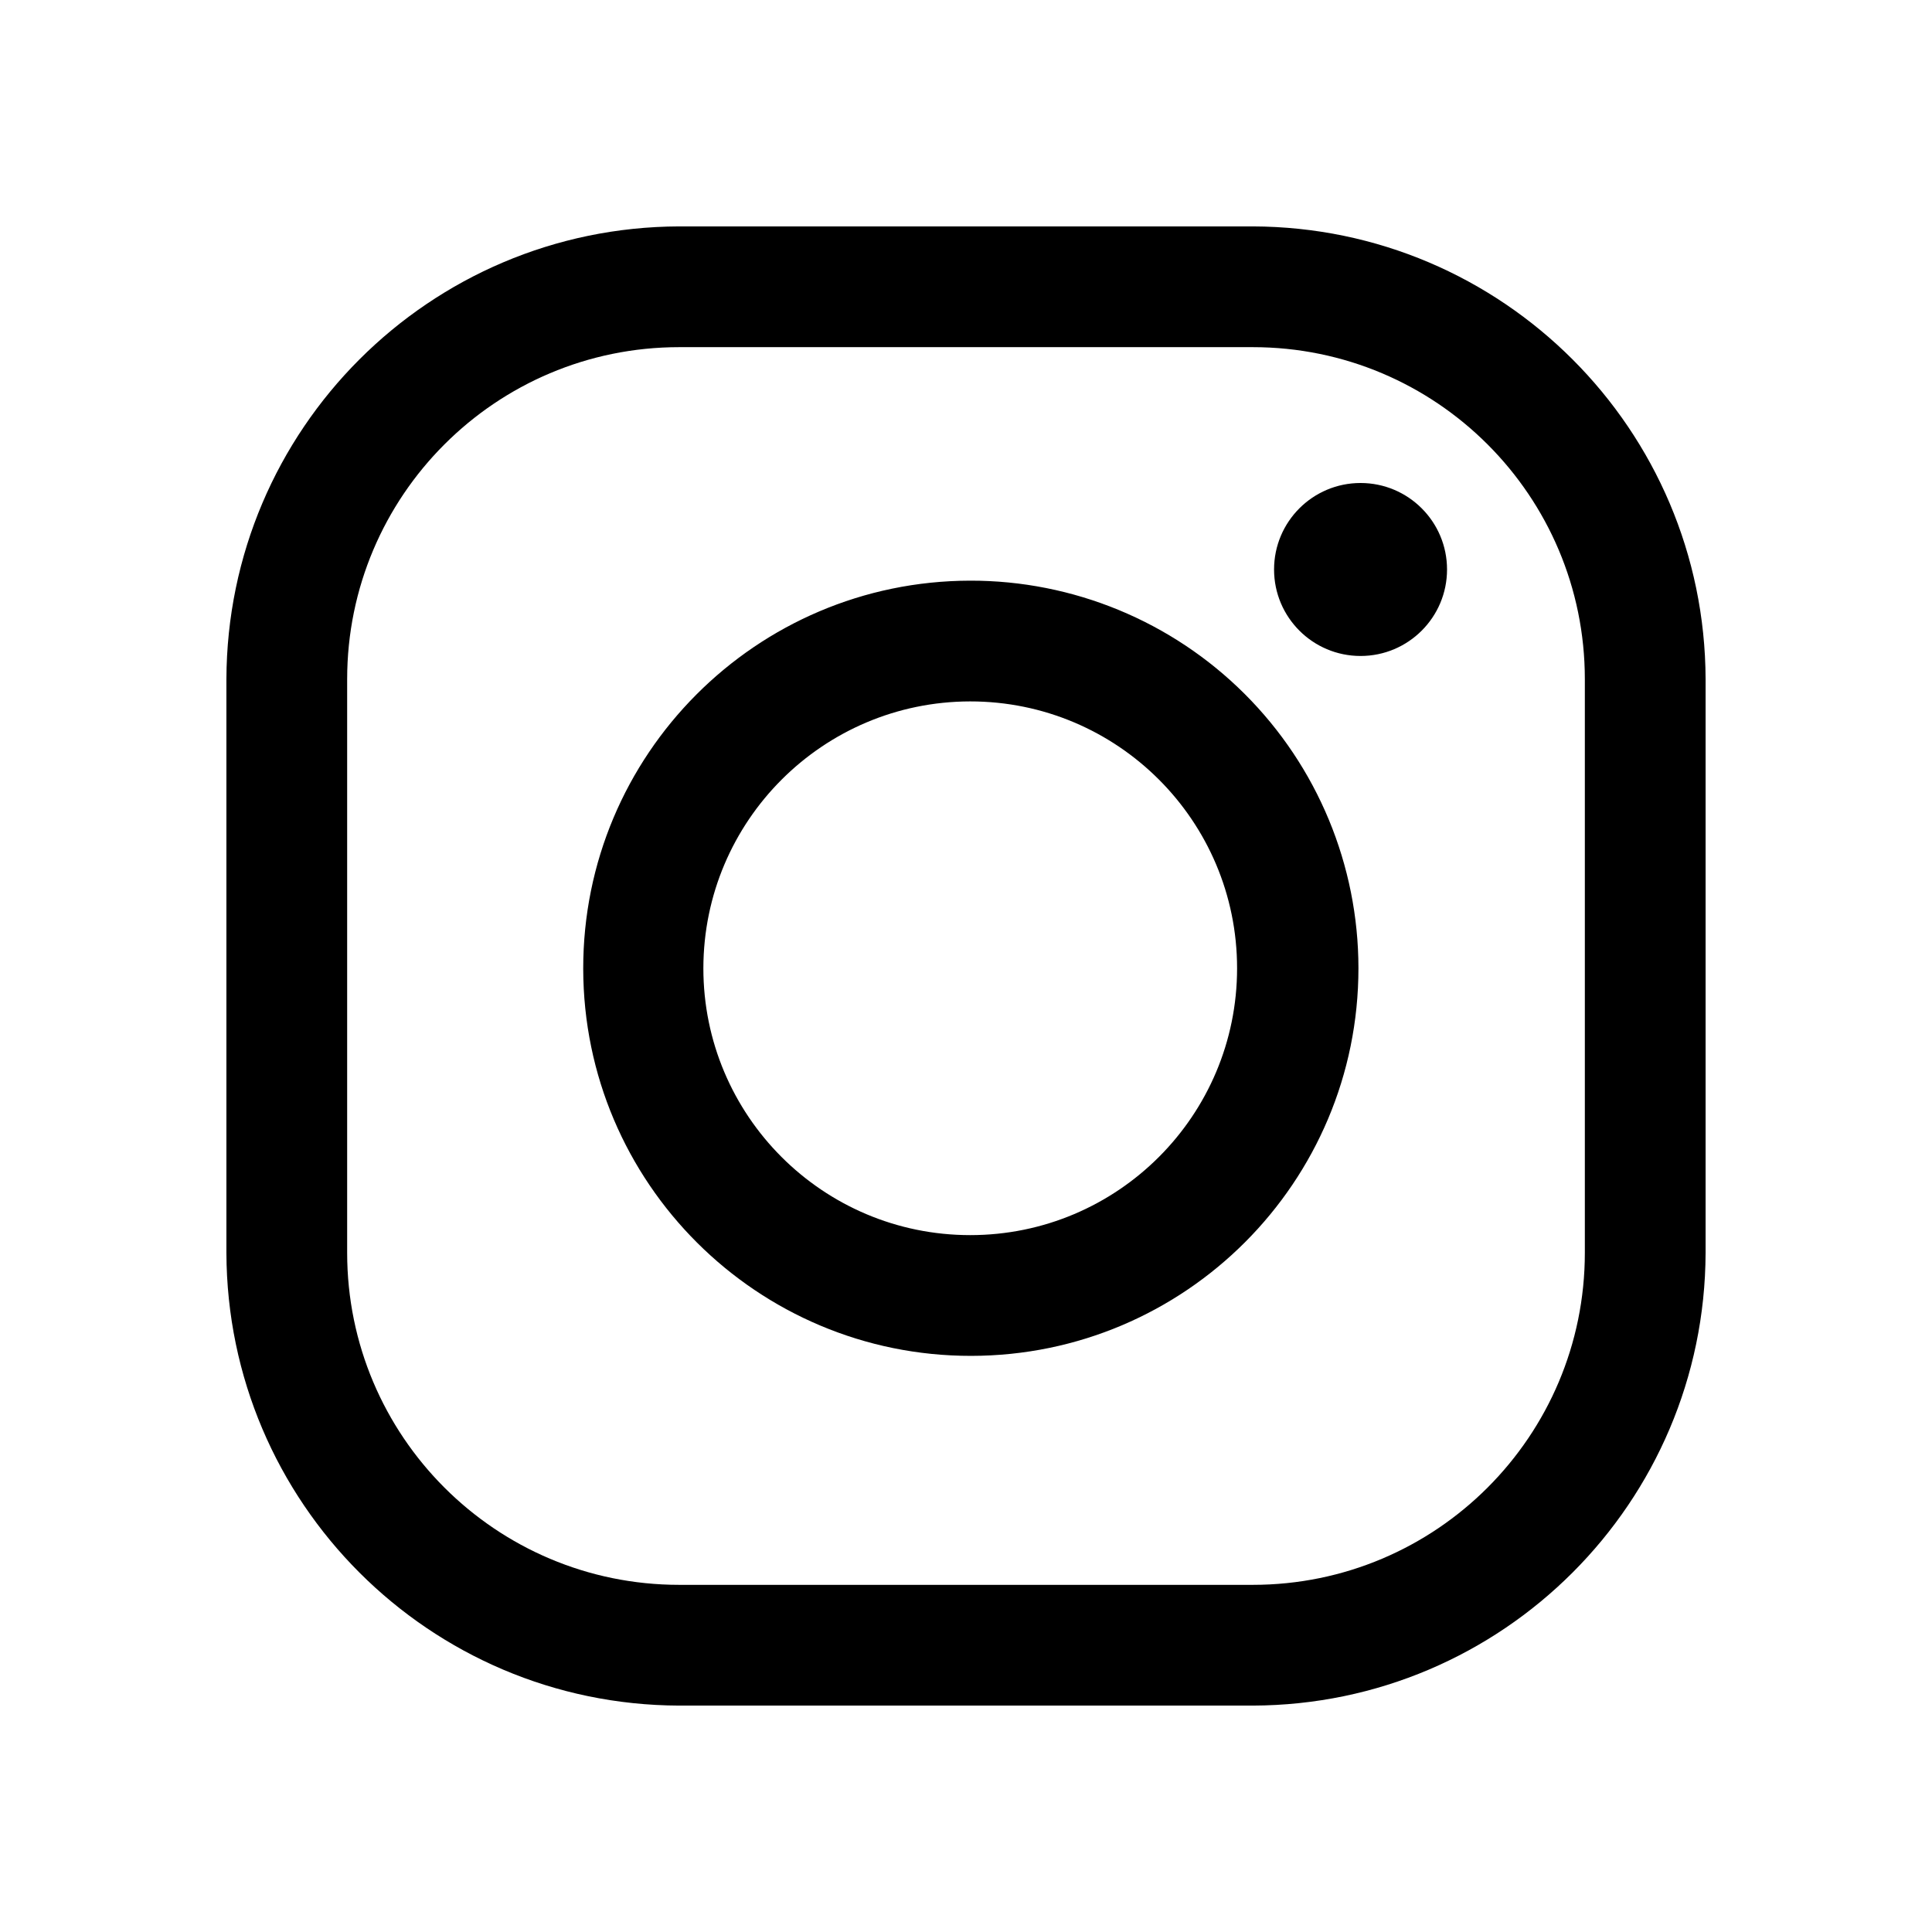
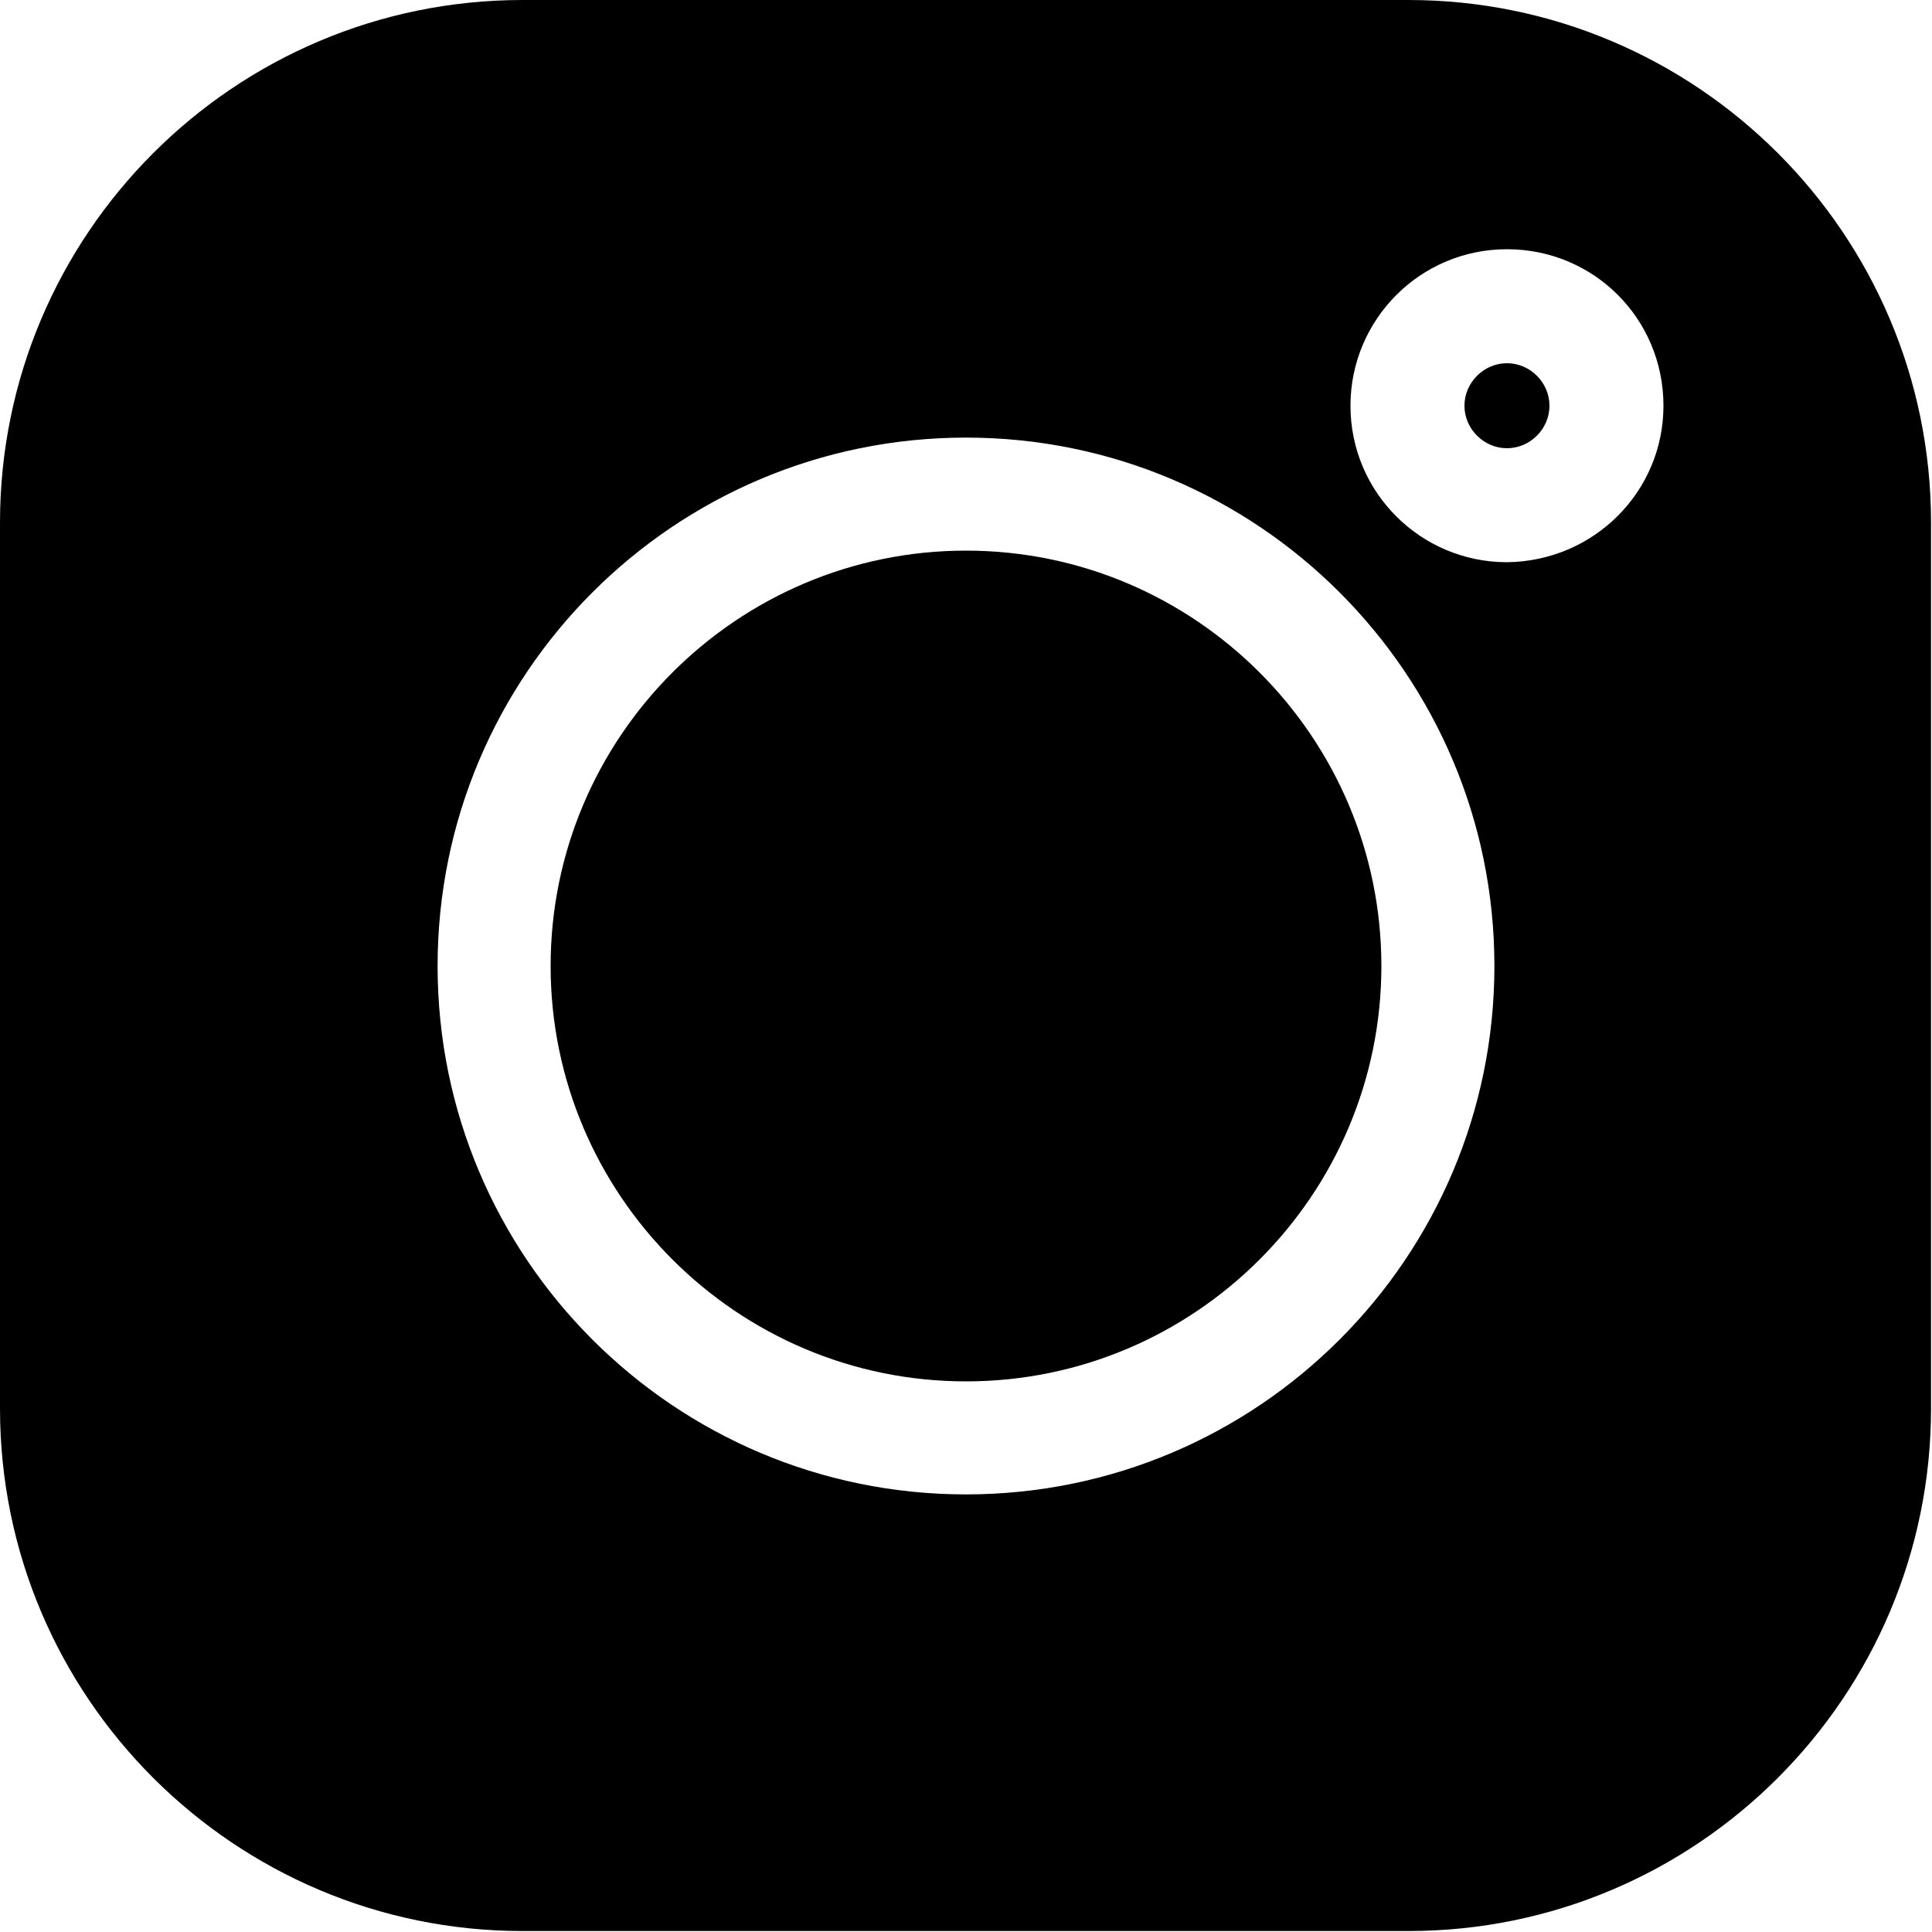
- <svg xmlns="http://www.w3.org/2000/svg" viewBox="0 0 128 128">
-   <path d="M83,23a22,22,0,0,1,22,22V83a22,22,0,0,1-22,22H45A22,22,0,0,1,23,83V45A22,22,0,0,1,45,23H83m0-8H45A30.09,30.09,0,0,0,15,45V83a30.09,30.09,0,0,0,30,30H83a30.09,30.09,0,0,0,30-30V45A30.09,30.09,0,0,0,83,15Z M90.14,32a5.73,5.73,0,1,0,5.73,5.73A5.73,5.73,0,0,0,90.14,32Z M64.27,46.47A17.68,17.68,0,1,1,46.6,64.14,17.7,17.7,0,0,1,64.27,46.47m0-8A25.68,25.68,0,1,0,90,64.14,25.68,25.68,0,0,0,64.27,38.47Z" />
+ <svg xmlns="http://www.w3.org/2000/svg" viewBox="0 0 20 20" fill="none">
+   <path d="M14.59 0H5.41C2.42 0 0 2.43 0 5.41V14.58C0 17.57 2.43 19.99 5.41 19.99H14.58C17.57 19.99 19.99 17.56 19.99 14.58V5.41C19.99 2.42 17.56 0 14.58 0H14.59ZM10 15.47C6.98 15.47 4.53 13.02 4.53 10C4.53 6.98 6.98 4.53 10 4.53C13.02 4.53 15.47 6.98 15.47 10C15.47 13.02 13.02 15.47 10 15.47ZM15.6 5.82C14.71 5.82 13.98 5.1 13.98 4.2C13.98 3.31 14.7 2.58 15.6 2.58C16.5 2.58 17.22 3.3 17.22 4.2C17.22 5.09 16.5 5.81 15.6 5.82Z" fill="#000" />
+   <path d="M10 5.7C7.63 5.7 5.7 7.63 5.7 10C5.7 12.37 7.63 14.3 10 14.3C12.37 14.3 14.3 12.37 14.3 10C14.3 7.63 12.37 5.7 10 5.7Z" fill="#000" />
+   <path d="M15.6 3.76C15.36 3.76 15.16 3.96 15.16 4.2C15.16 4.44 15.36 4.64 15.6 4.64C15.84 4.64 16.04 4.44 16.04 4.2C16.04 3.96 15.84 3.76 15.6 3.76Z" fill="#000" />
</svg>
